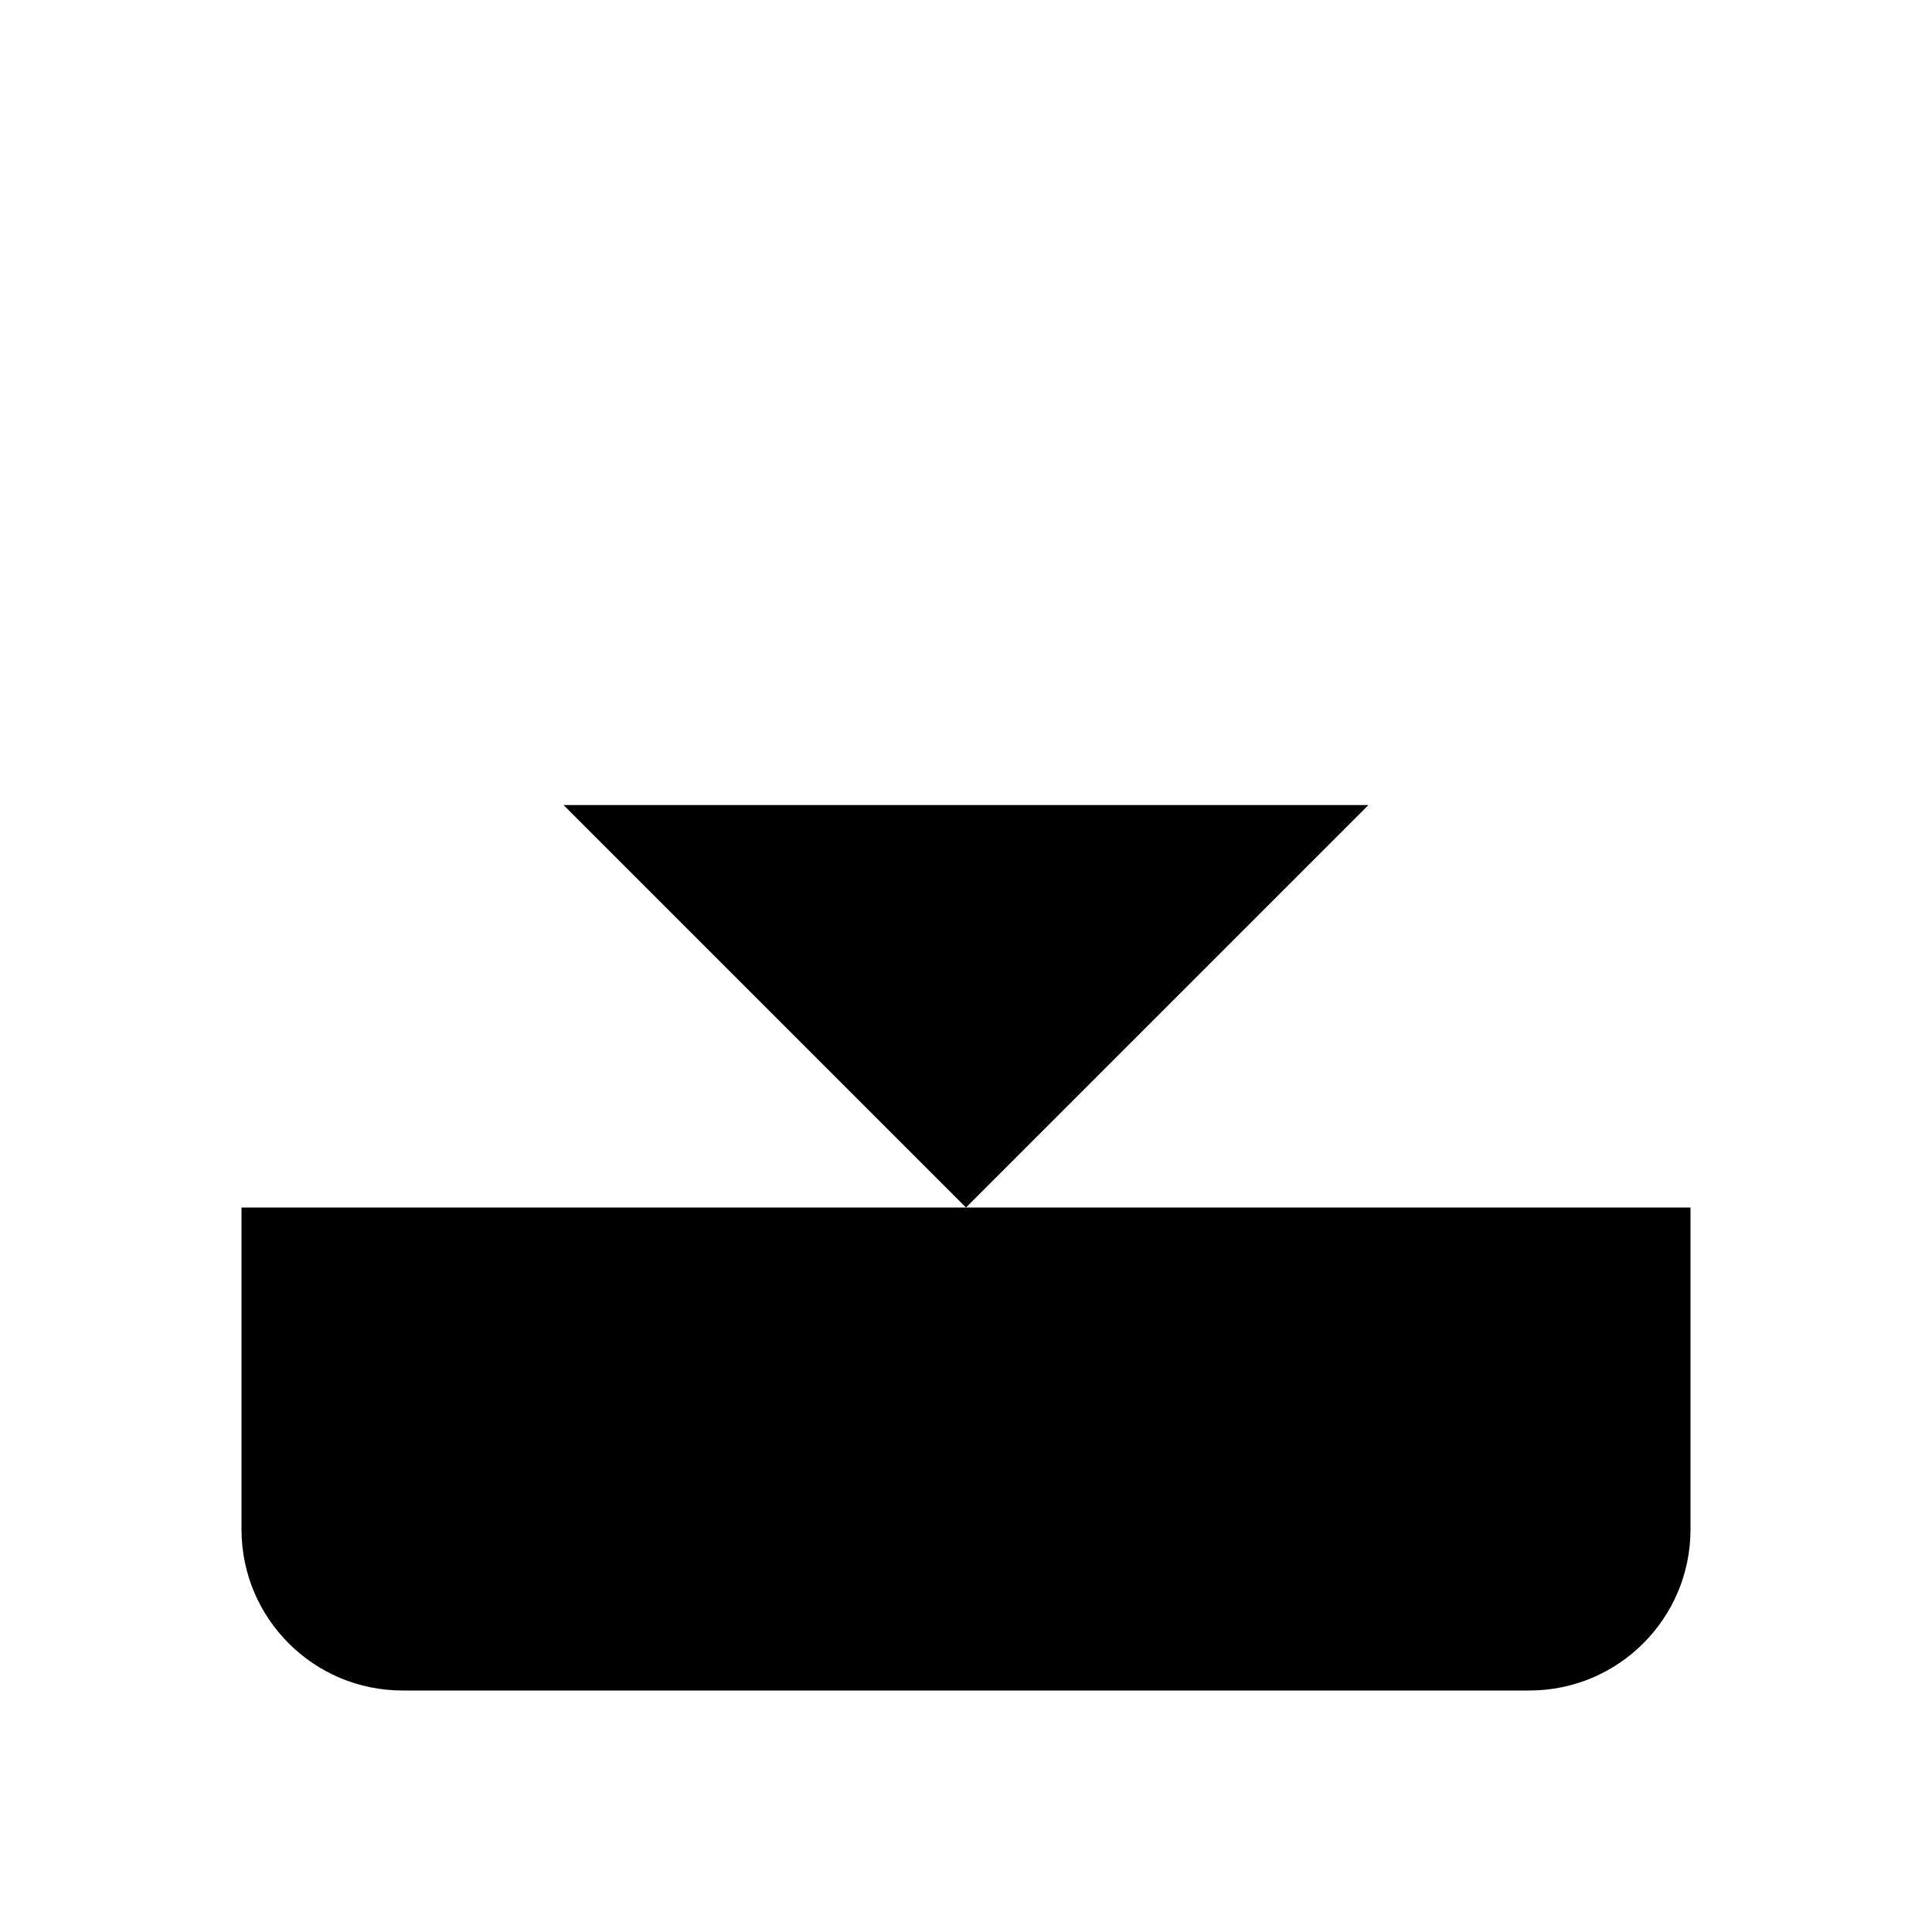
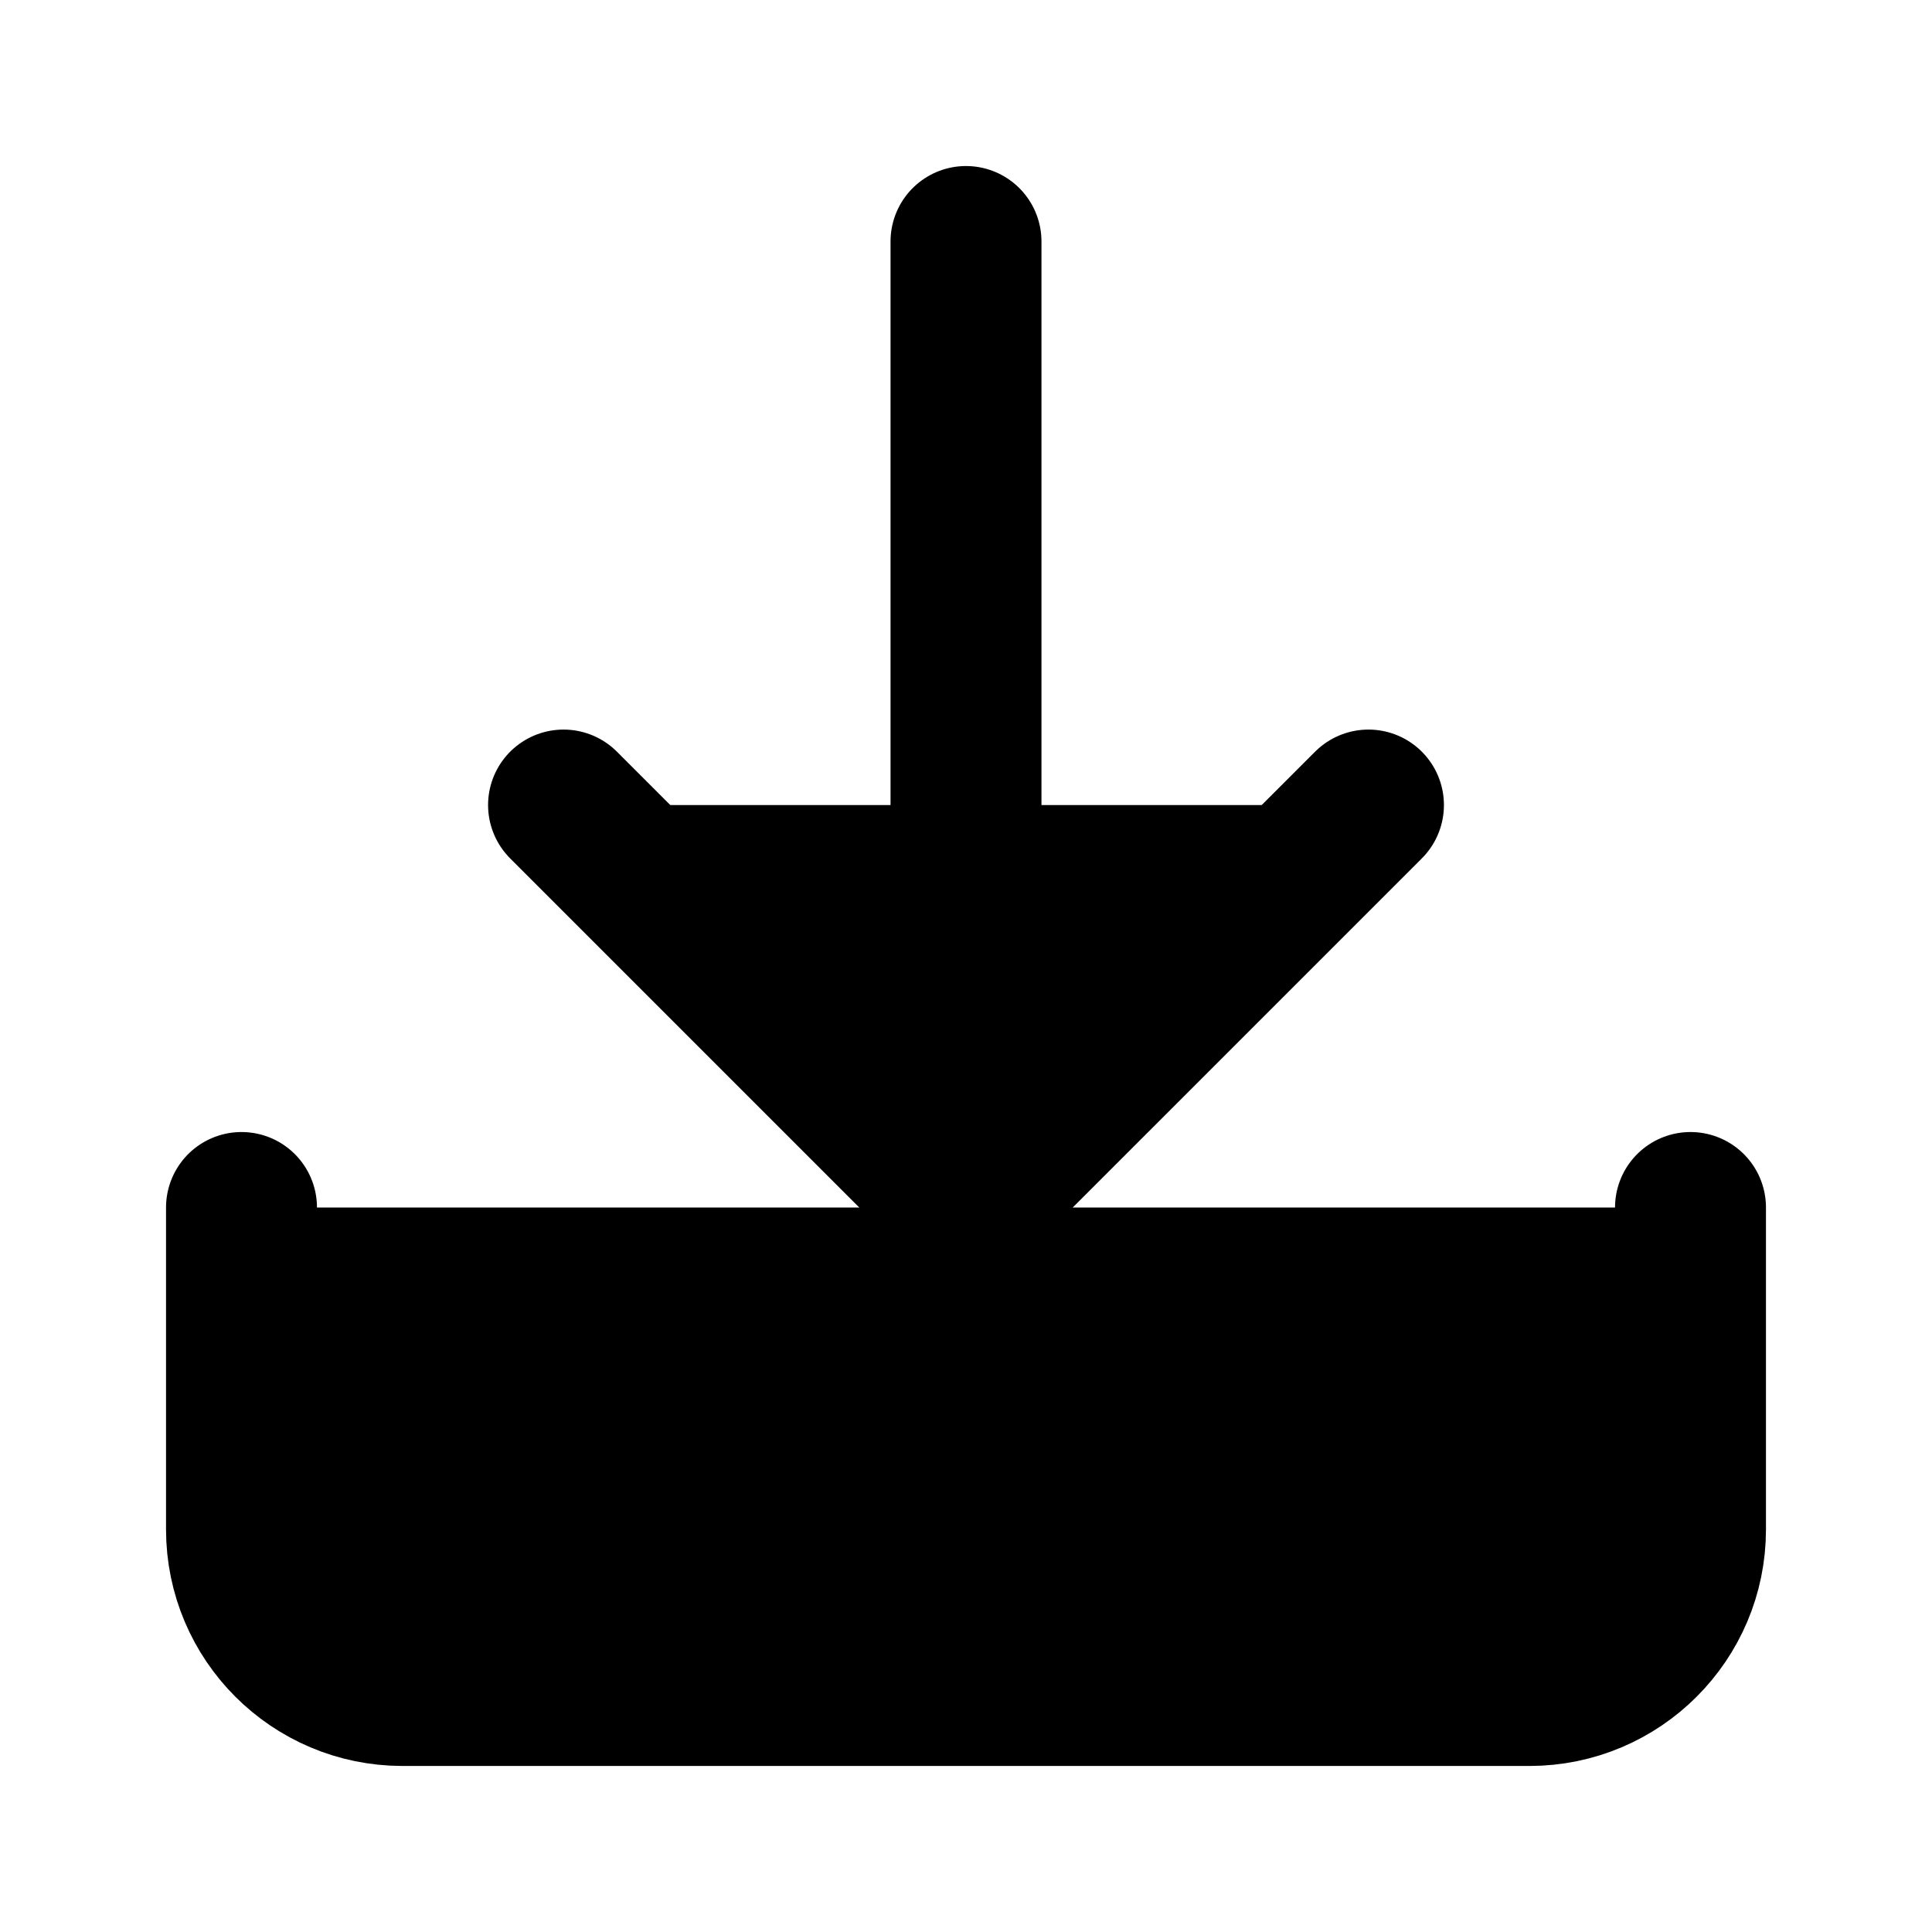
<svg xmlns="http://www.w3.org/2000/svg" width="16" height="16" viewBox="0 0 16 16">
  <g>
-     <path d="M14 10v2.667A1.334 1.334 0 0112.667 14H3.333A1.334 1.334 0 012 12.667V10M4.667 6.667L8 10l3.333-3.333M8 10V2" stroke="inherit" stroke-width="1.25" stroke-linecap="round" stroke-linejoin="round" />
+     <path stroke="currentColor" stroke-linecap="round" stroke-linejoin="round" stroke-width="1.25" d="M14 10v2.667A1.334 1.334 0 0112.667 14H3.333A1.334 1.334 0 012 12.667V10M4.667 6.667L8 10l3.333-3.333M8 10V2" />
  </g>
</svg>
